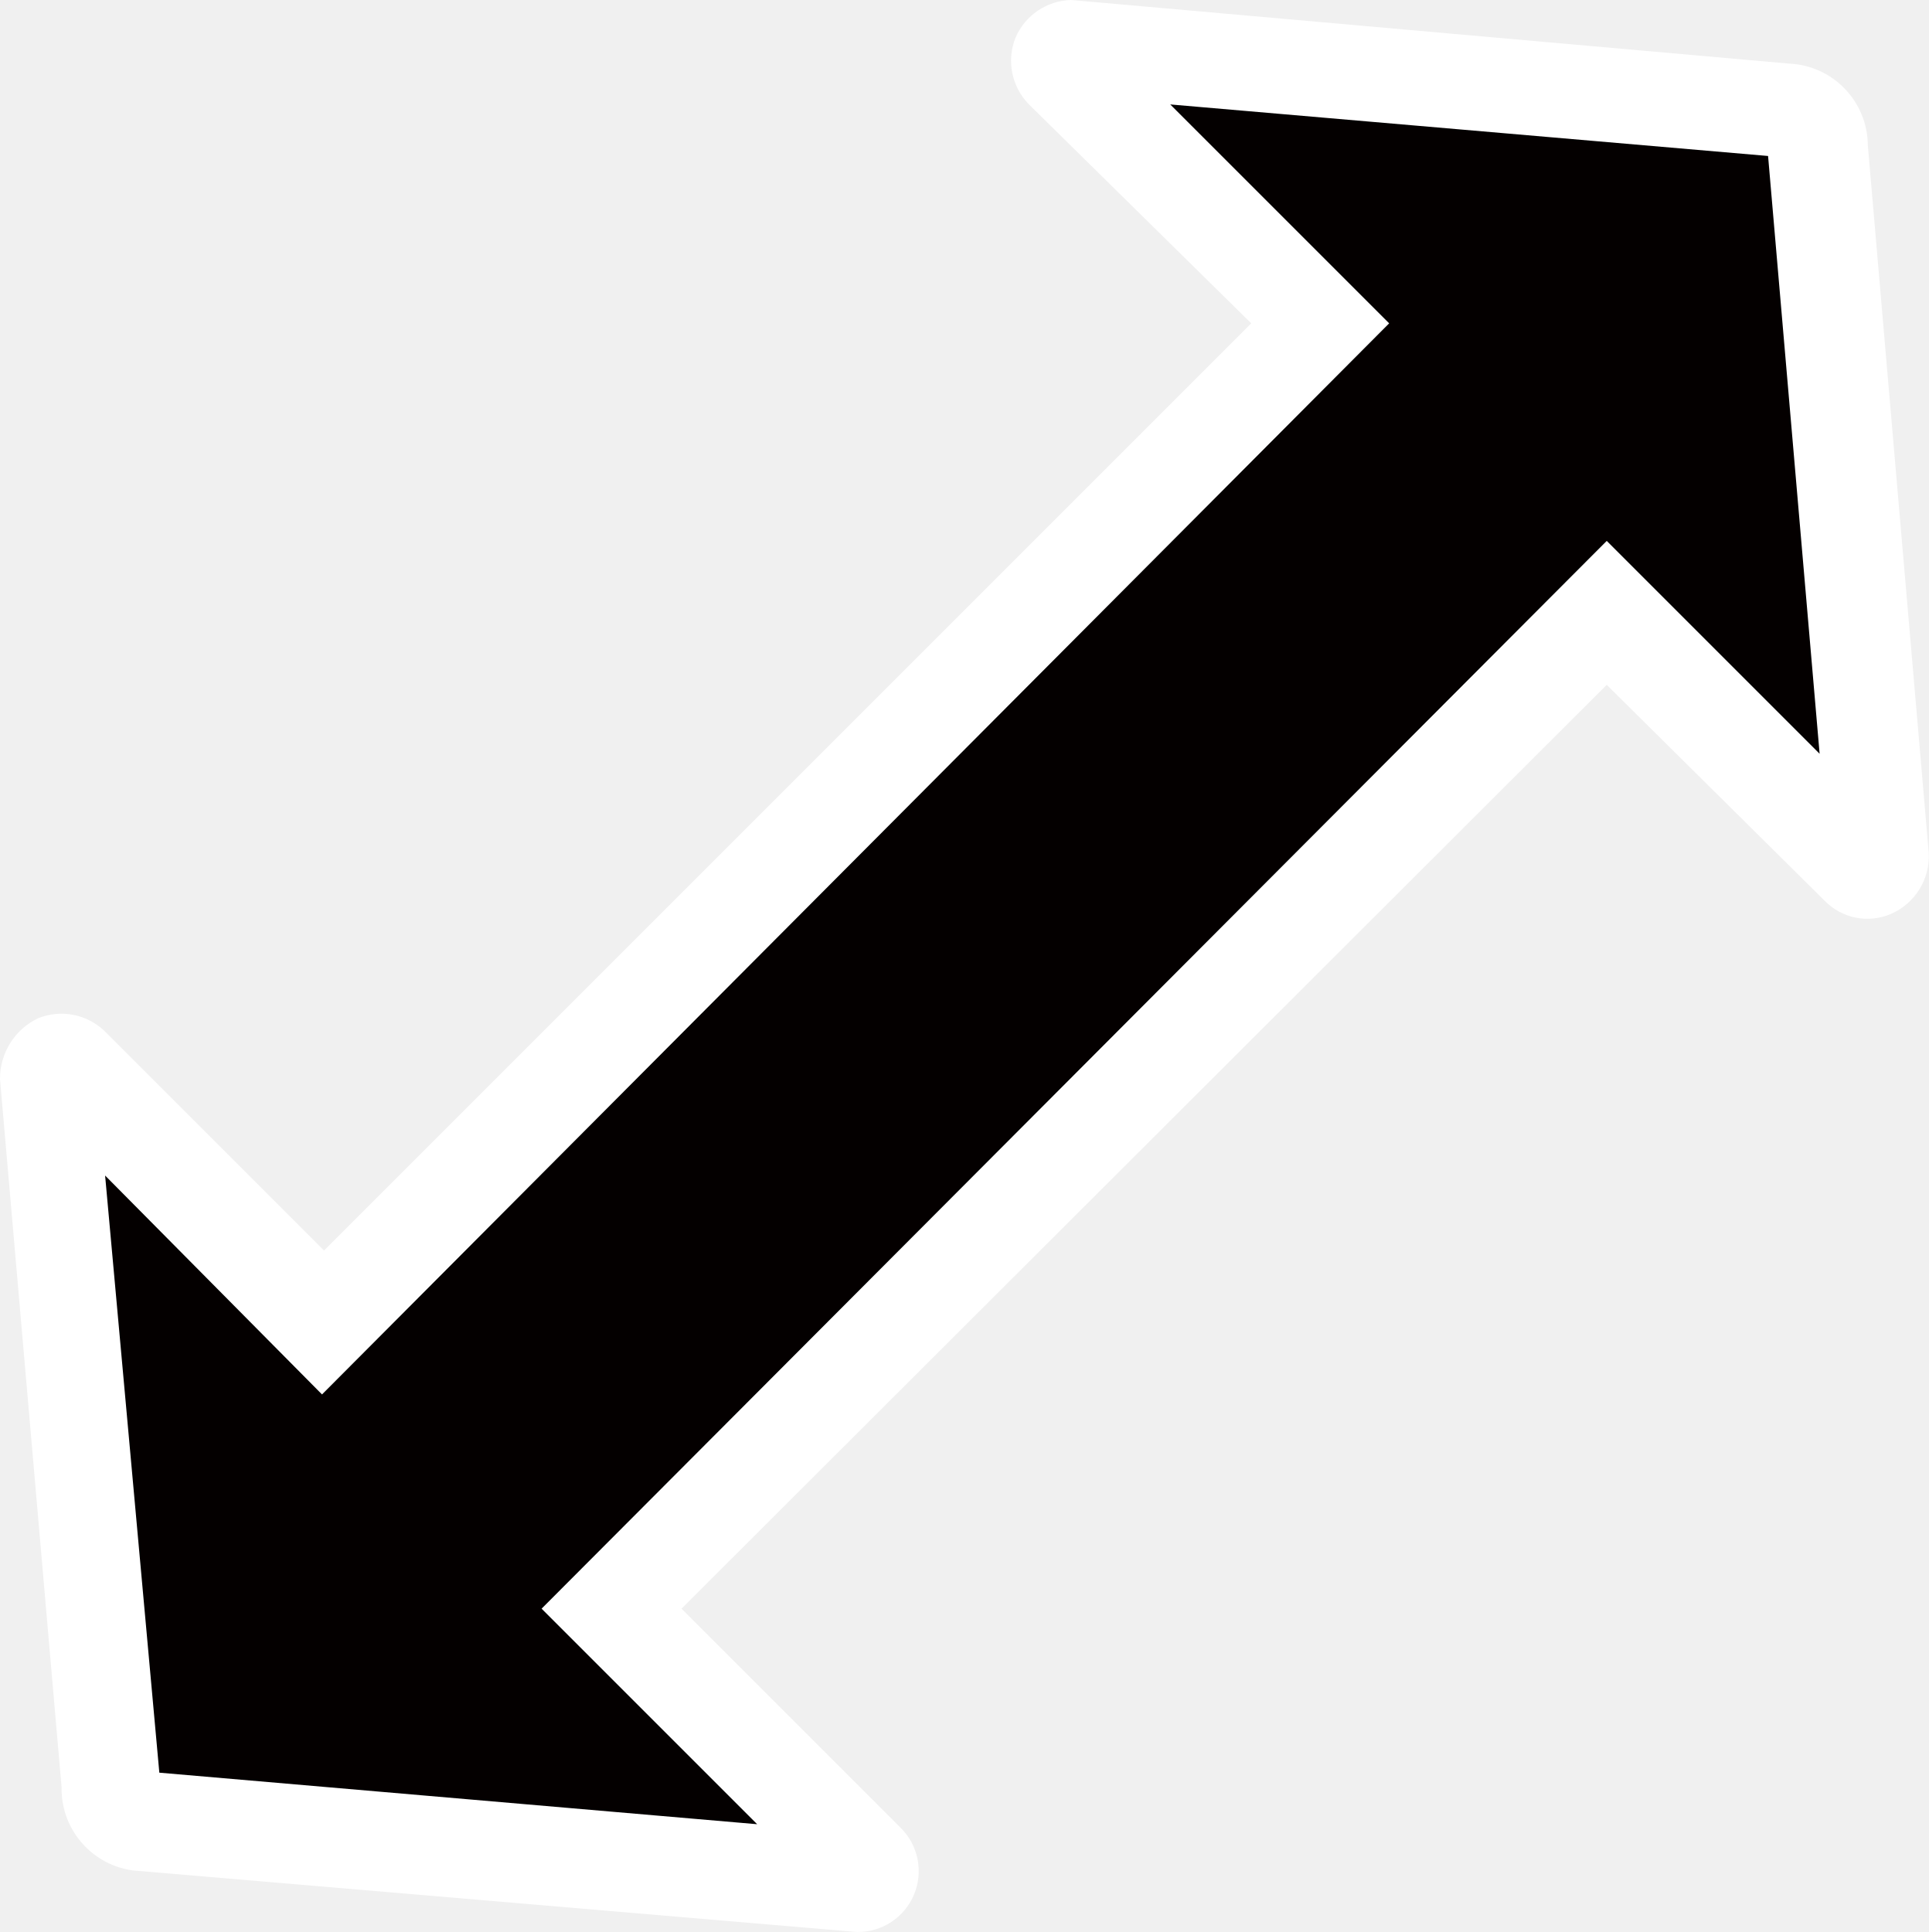
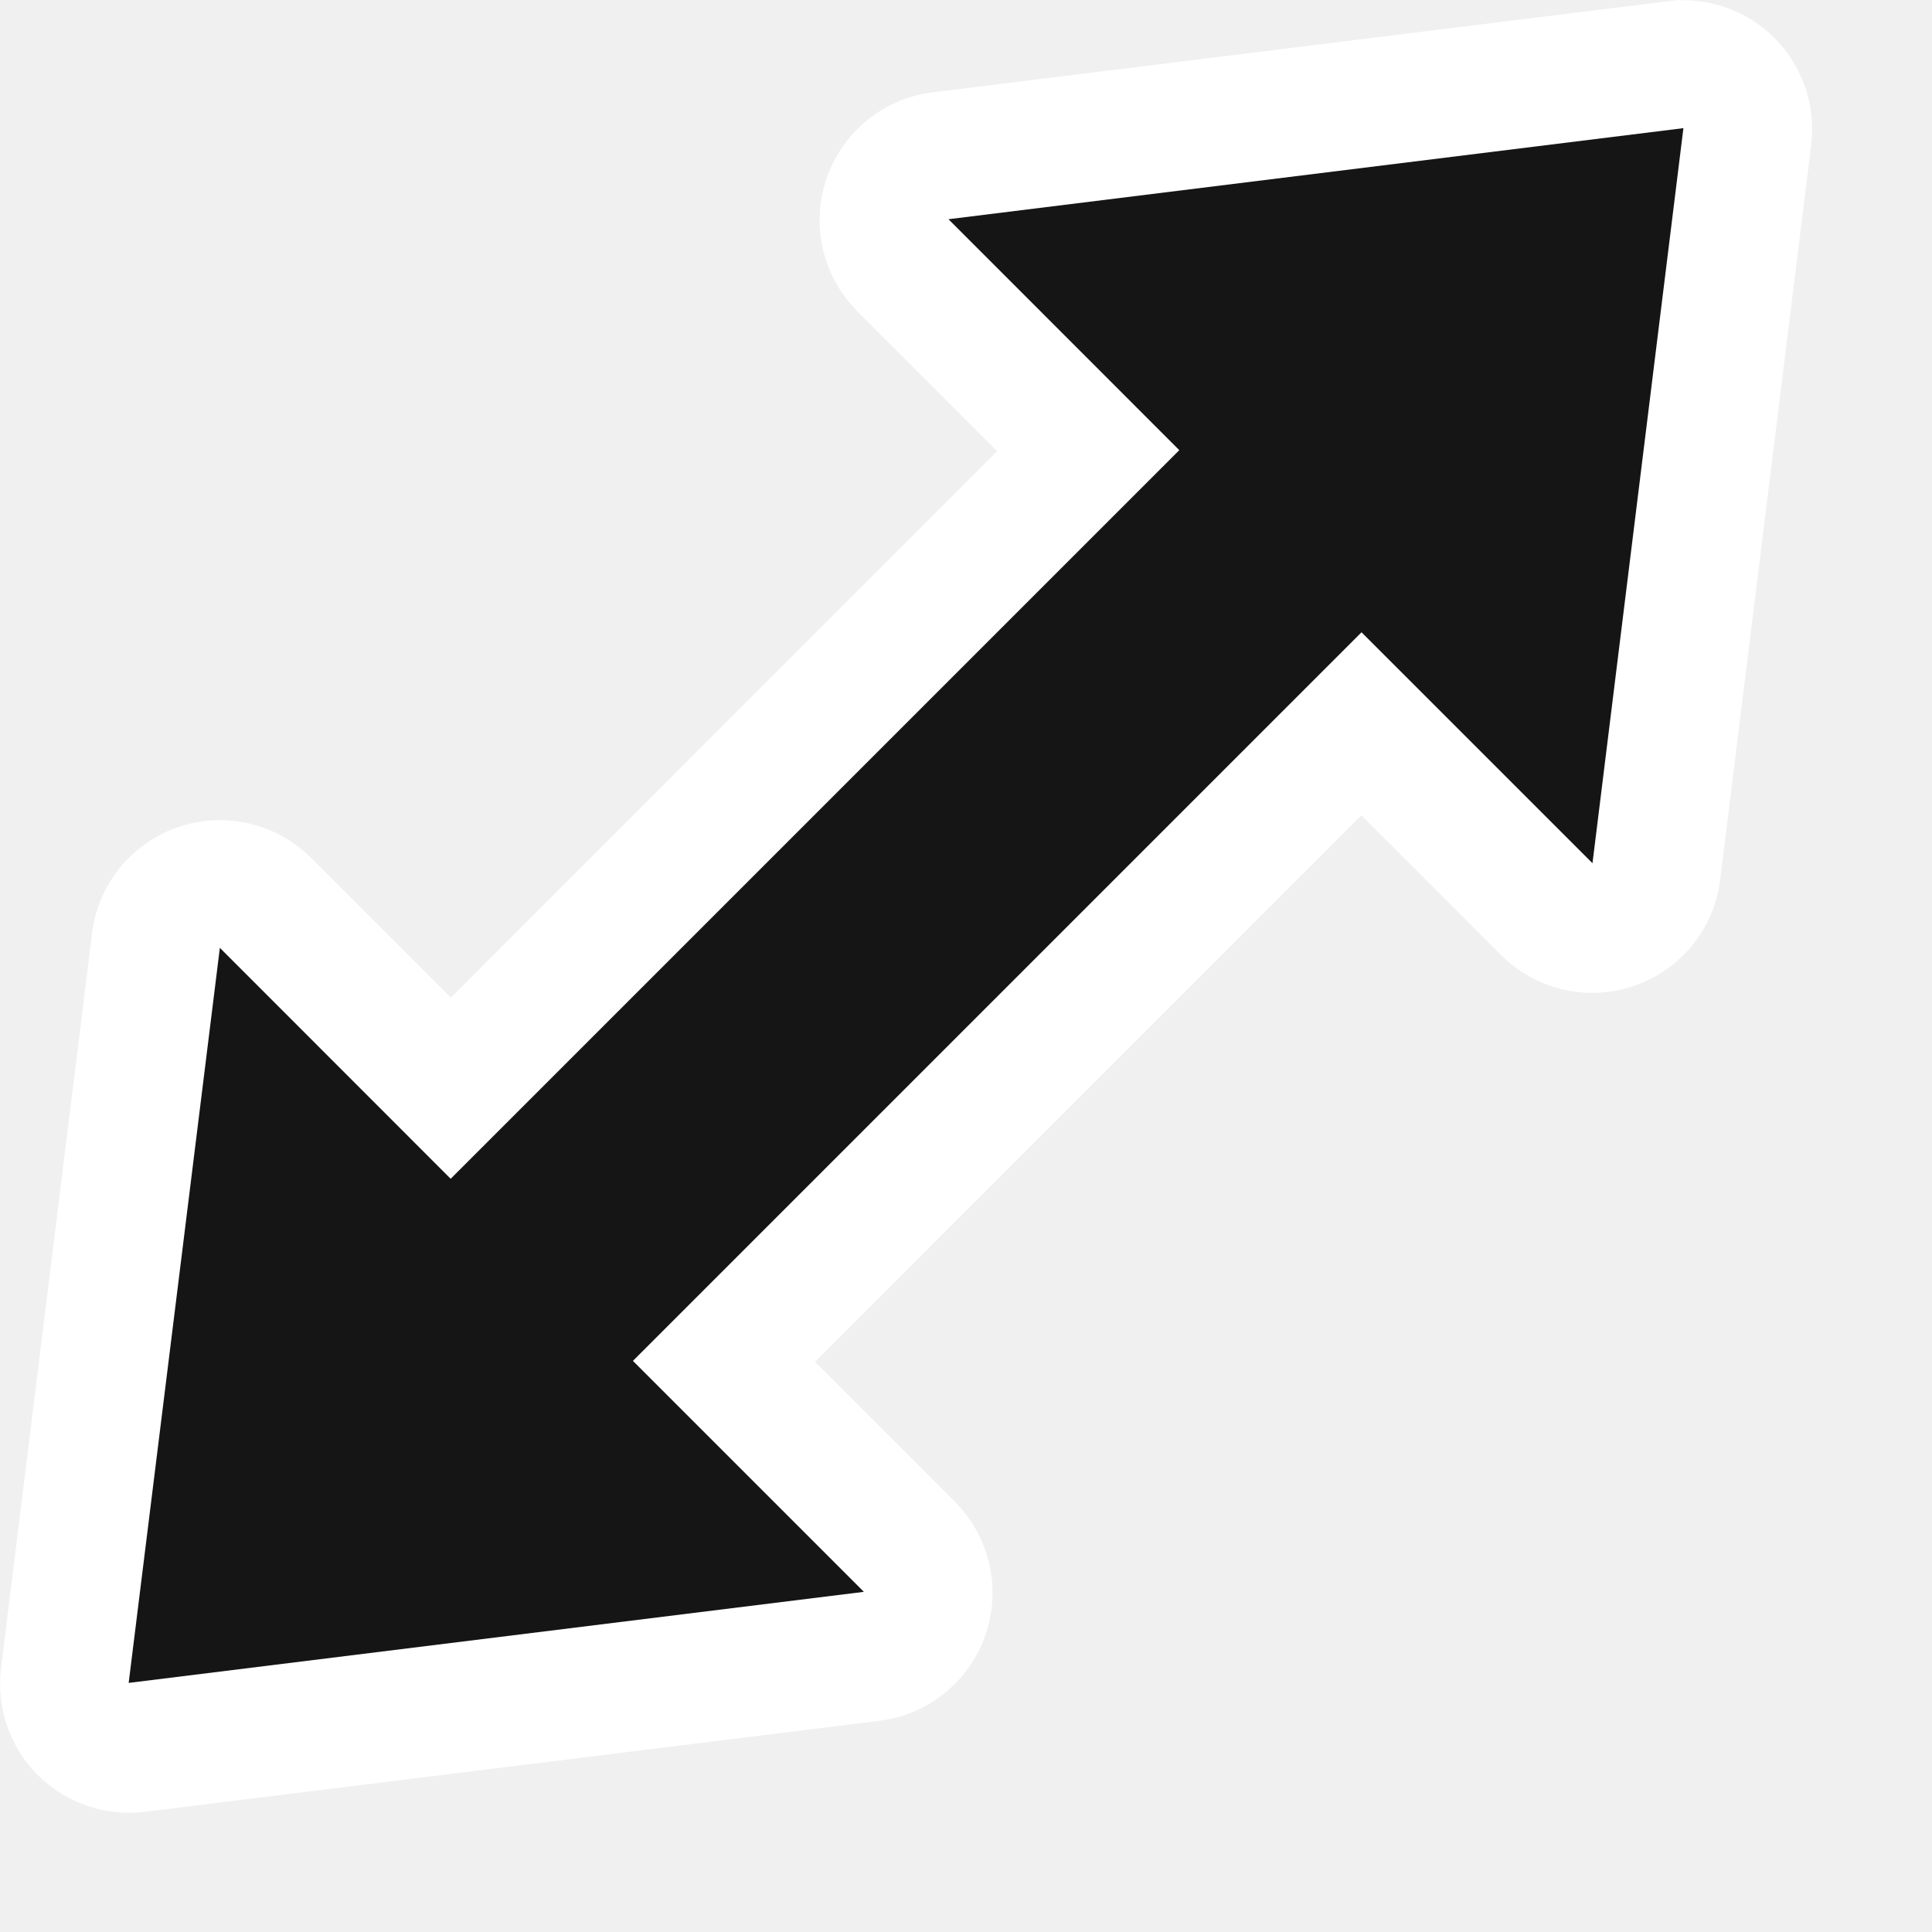
- <svg xmlns="http://www.w3.org/2000/svg" id="图层_1" data-name="图层 1" viewBox="0 0 28.81 28.86">
-   <defs>
-     <style>.cls-1{fill:#040000;}.cls-2{fill:#fff;}</style>
-   </defs>
-   <path class="cls-1" d="M4.84,19.78,1,16A.17.17,0,0,0,.8,16a.18.18,0,0,0-.06.14l.92,10.64a.5.5,0,0,0,.5.5h0l10.63.92A.18.18,0,0,0,13,28a.22.22,0,0,0-.05-.12l-3.8-3.79L24,9.18l3.75,3.75a.18.18,0,0,0,.25,0,.21.21,0,0,0,0-.12L27.16,2.17a.5.5,0,0,0-.49-.51h0L16,.74a.18.18,0,0,0-.18.16A.18.18,0,0,0,15.9,1l3.83,3.84Z" transform="translate(0 -0.05)" />
-   <path class="cls-2" d="M12.8,28.91,2.1,28h0A1.23,1.23,0,0,1,.92,26.75L0,16.17a1,1,0,0,1,.57-.91.93.93,0,0,1,1,.2l3.27,3.27L18.69,4.88,15.37,1.61a.93.93,0,0,1-.2-1A.93.93,0,0,1,16,.05L26.72,1h0A1.23,1.23,0,0,1,27.9,2.22l.91,10.57a.94.94,0,0,1-.56.91.89.89,0,0,1-1-.2L24,10.28,10.18,24.08l3.27,3.27a.91.91,0,0,1-.65,1.56ZM2.38,26.53l8.93.77L8.09,24.08,24,8.13l3.18,3.18-.77-8.93-8.93-.77,3.27,3.27-15.94,16L1.57,17.61Zm0,.14Zm-.21-.16ZM26.62,2.4Zm-.19-.17Z" transform="translate(0 -0.05)" />
+ <svg xmlns="http://www.w3.org/2000/svg" width="15px" height="15px" viewBox="0 0 15 15" version="1.1">
+   <g id="页面-1" stroke="none" stroke-width="1" fill="none" fill-rule="evenodd">
+     <g id="size_bdiag">
+       <path d="M13.047,0.002 C13.337,-0.005 13.616,0.116 13.811,0.331 C14.006,0.547 14.098,0.837 14.062,1.125 L13.355,6.832 C13.308,7.211 13.049,7.53 12.688,7.654 C12.327,7.779 11.926,7.686 11.656,7.416 L10.57,6.33 L6.328,10.574 L7.414,11.66 C7.684,11.931 7.776,12.331 7.652,12.692 C7.528,13.053 7.209,13.312 6.83,13.36 L1.123,14.067 C0.817,14.104 0.511,13.999 0.293,13.781 C0.075,13.563 -0.03,13.257 0.008,12.951 L0.715,7.244 C0.762,6.865 1.021,6.546 1.382,6.422 C1.743,6.298 2.144,6.39 2.414,6.66 L3.5,7.746 L7.742,3.502 L6.656,2.416 C6.386,2.146 6.294,1.746 6.418,1.384 C6.542,1.023 6.861,0.764 7.24,0.717 L12.947,0.01 C12.98,0.005 13.013,0.002 13.047,0 L13.047,0.002 Z M11.92,2.153 L9.519,2.451 L9.863,2.795 C10.253,3.186 10.253,3.819 9.863,4.209 C10.253,3.819 10.886,3.819 11.277,4.209 L11.623,4.555 L11.92,2.153 Z M2.447,9.522 L2.15,11.924 L4.55,11.625 L4.207,11.281 C3.816,10.891 3.816,10.258 4.207,9.867 C3.816,10.258 3.183,10.258 2.793,9.867 L2.447,9.522 Z" id="形状" fill="#FFFFFF" fill-rule="nonzero" />
+       <polygon id="路径" fill="#151515" points="12.364 6.702 10.571 4.909 4.914 10.566 6.707 12.359 0.999 13.066 1.707 7.359 3.499 9.152 9.156 3.495 7.364 1.702 13.07 0.995" />
+       <path d="M13.277,0.002 C13.567,-0.005 13.846,0.116 14.041,0.331 C14.236,0.547 14.328,0.837 14.292,1.125 L13.585,6.832 C13.538,7.211 13.279,7.53 12.918,7.654 C12.557,7.779 12.156,7.686 11.886,7.416 L10.8,6.33 L6.558,10.574 L7.644,11.66 C7.914,11.931 8.006,12.331 7.882,12.692 C7.758,13.053 7.439,13.312 7.06,13.36 L1.353,14.067 C1.047,14.104 0.741,13.999 0.523,13.781 C0.305,13.563 0.2,13.257 0.238,12.951 L0.945,7.244 C0.992,6.865 1.251,6.546 1.612,6.422 C1.973,6.298 2.374,6.39 2.644,6.66 L3.73,7.746 L7.972,3.502 L6.886,2.416 C6.616,2.146 6.524,1.746 6.648,1.384 C6.772,1.023 7.091,0.764 7.47,0.717 L13.177,0.01 C13.21,0.005 13.243,0.002 13.277,0 L13.277,0.002 Z M12.15,2.153 L9.749,2.451 L10.093,2.795 C10.483,3.186 10.483,3.819 10.093,4.209 C10.483,3.819 11.116,3.819 11.507,4.209 L11.853,4.555 L12.15,2.153 Z M2.677,9.522 L2.38,11.924 L4.78,11.625 L4.437,11.281 C4.046,10.891 4.046,10.258 4.437,9.867 C4.046,10.258 3.413,10.258 3.023,9.867 L2.677,9.522 Z" id="形状" />
+     </g>
+   </g>
</svg>
